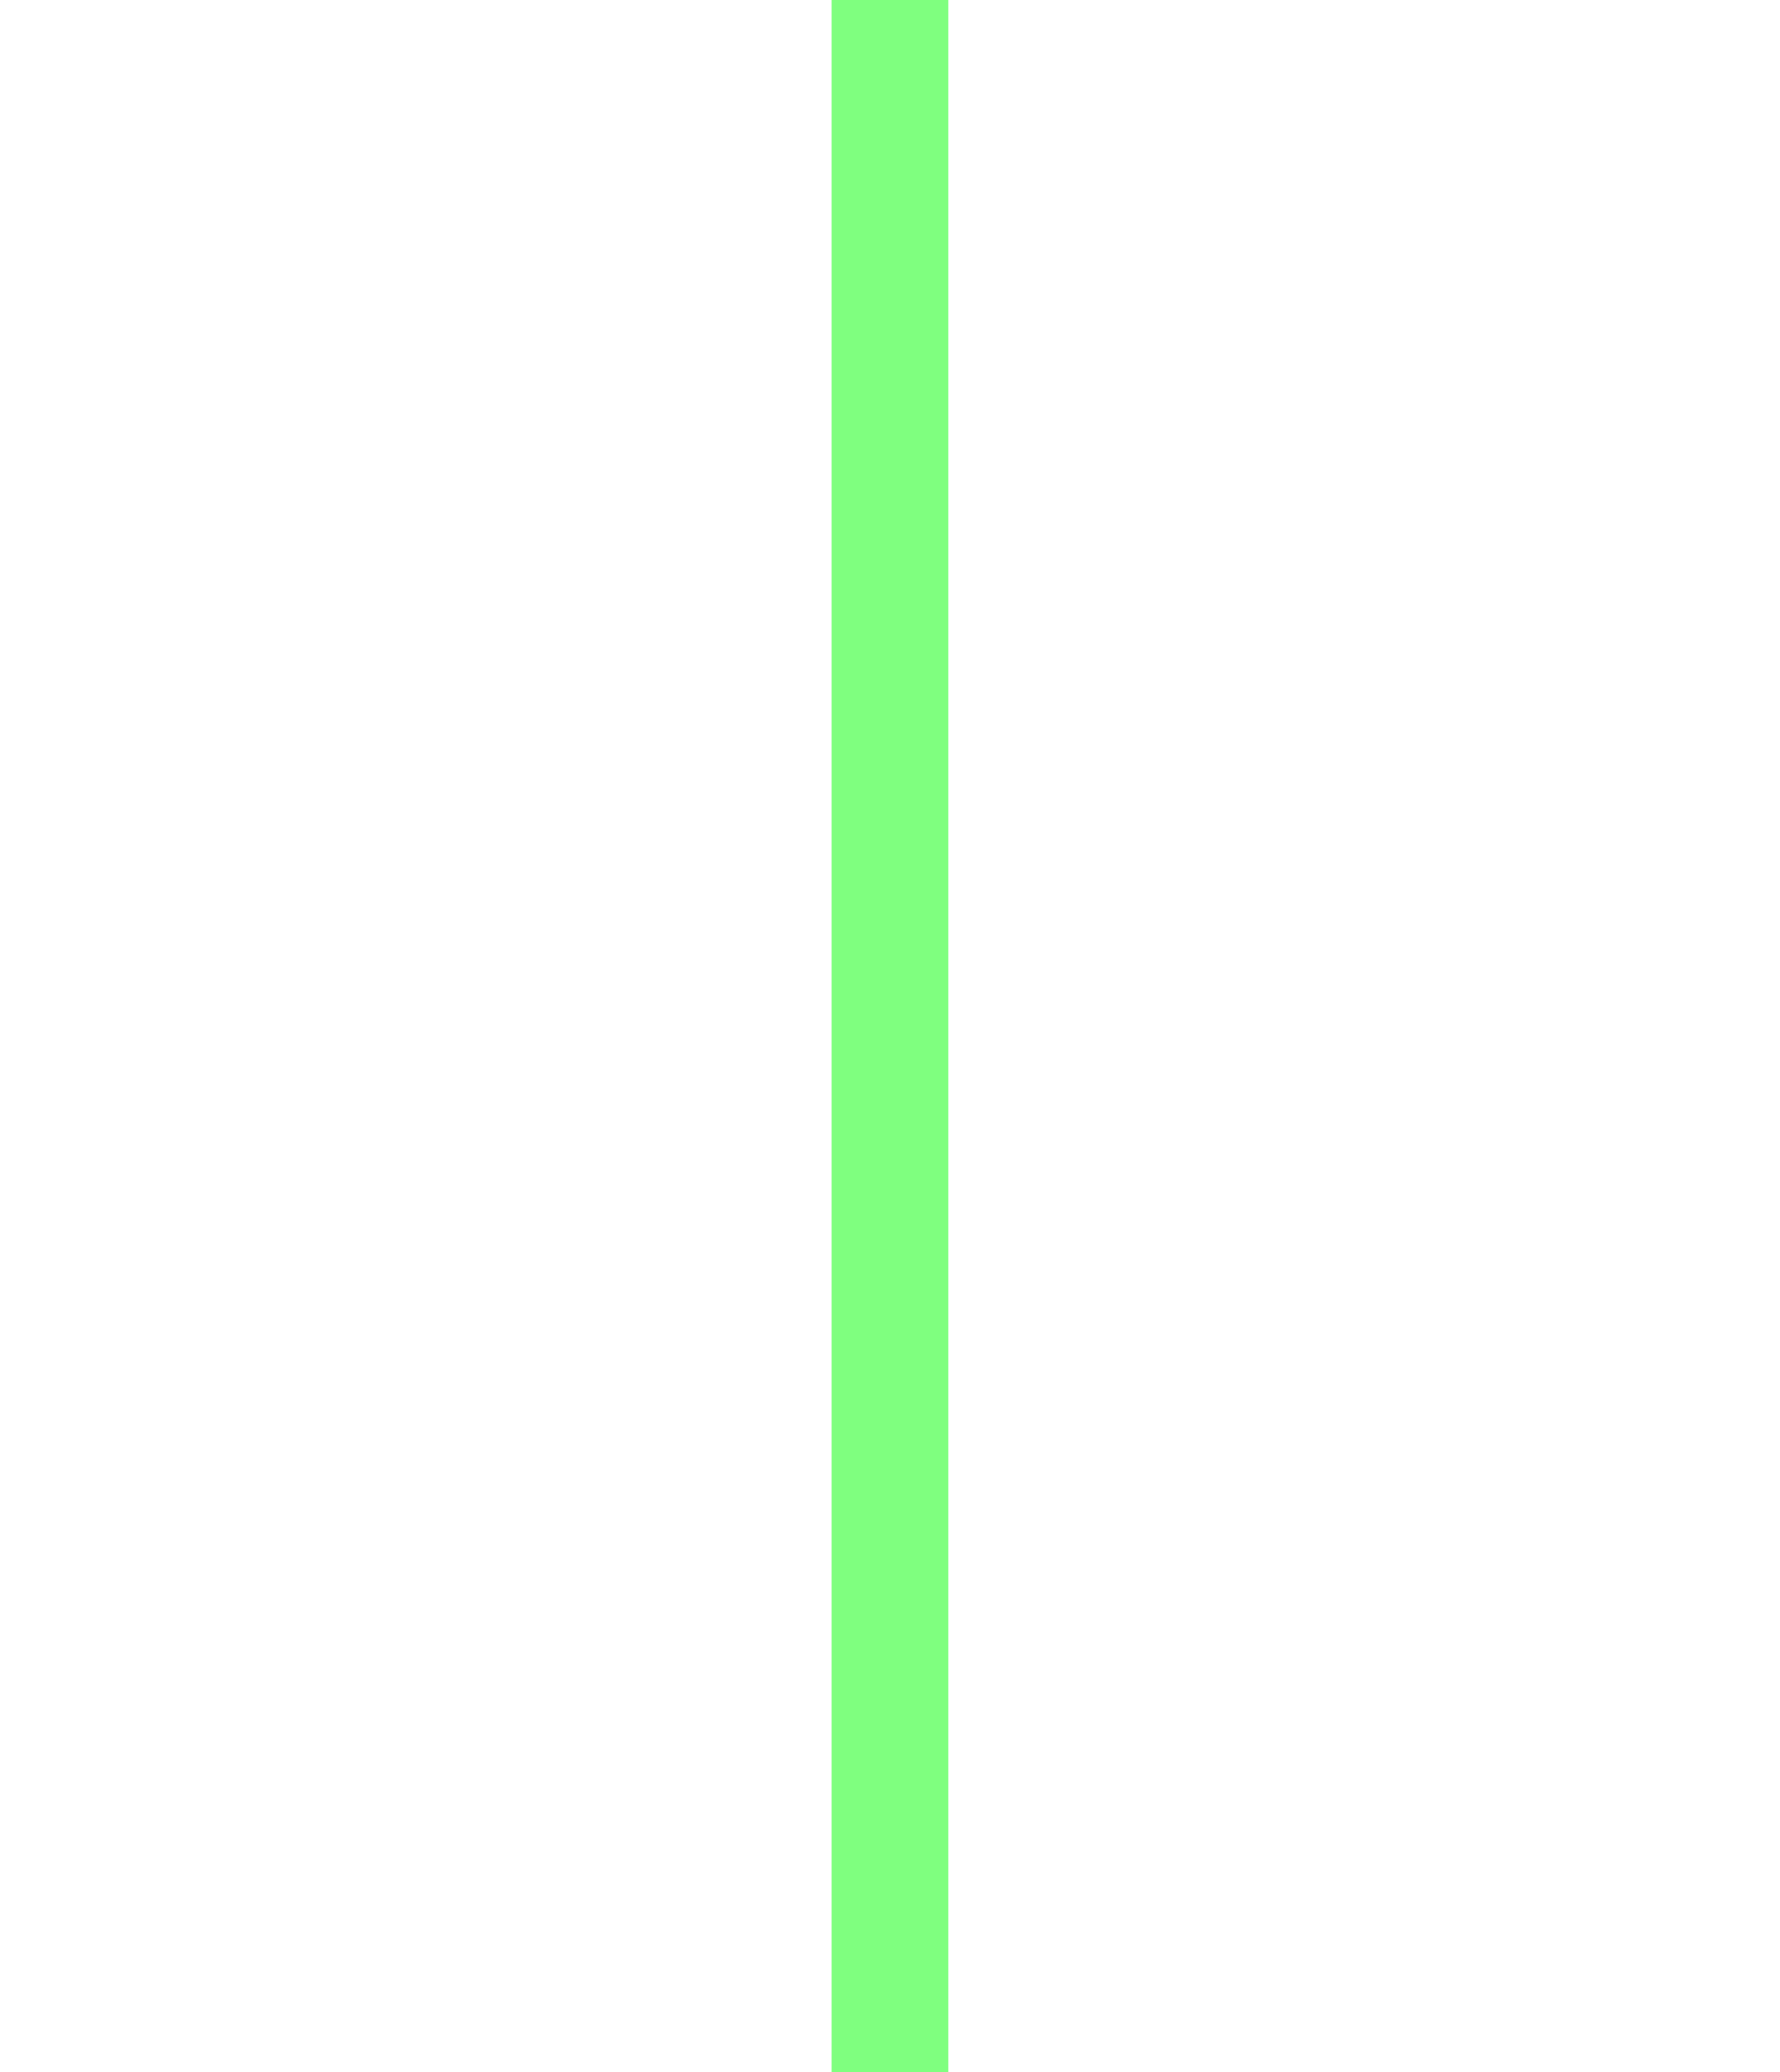
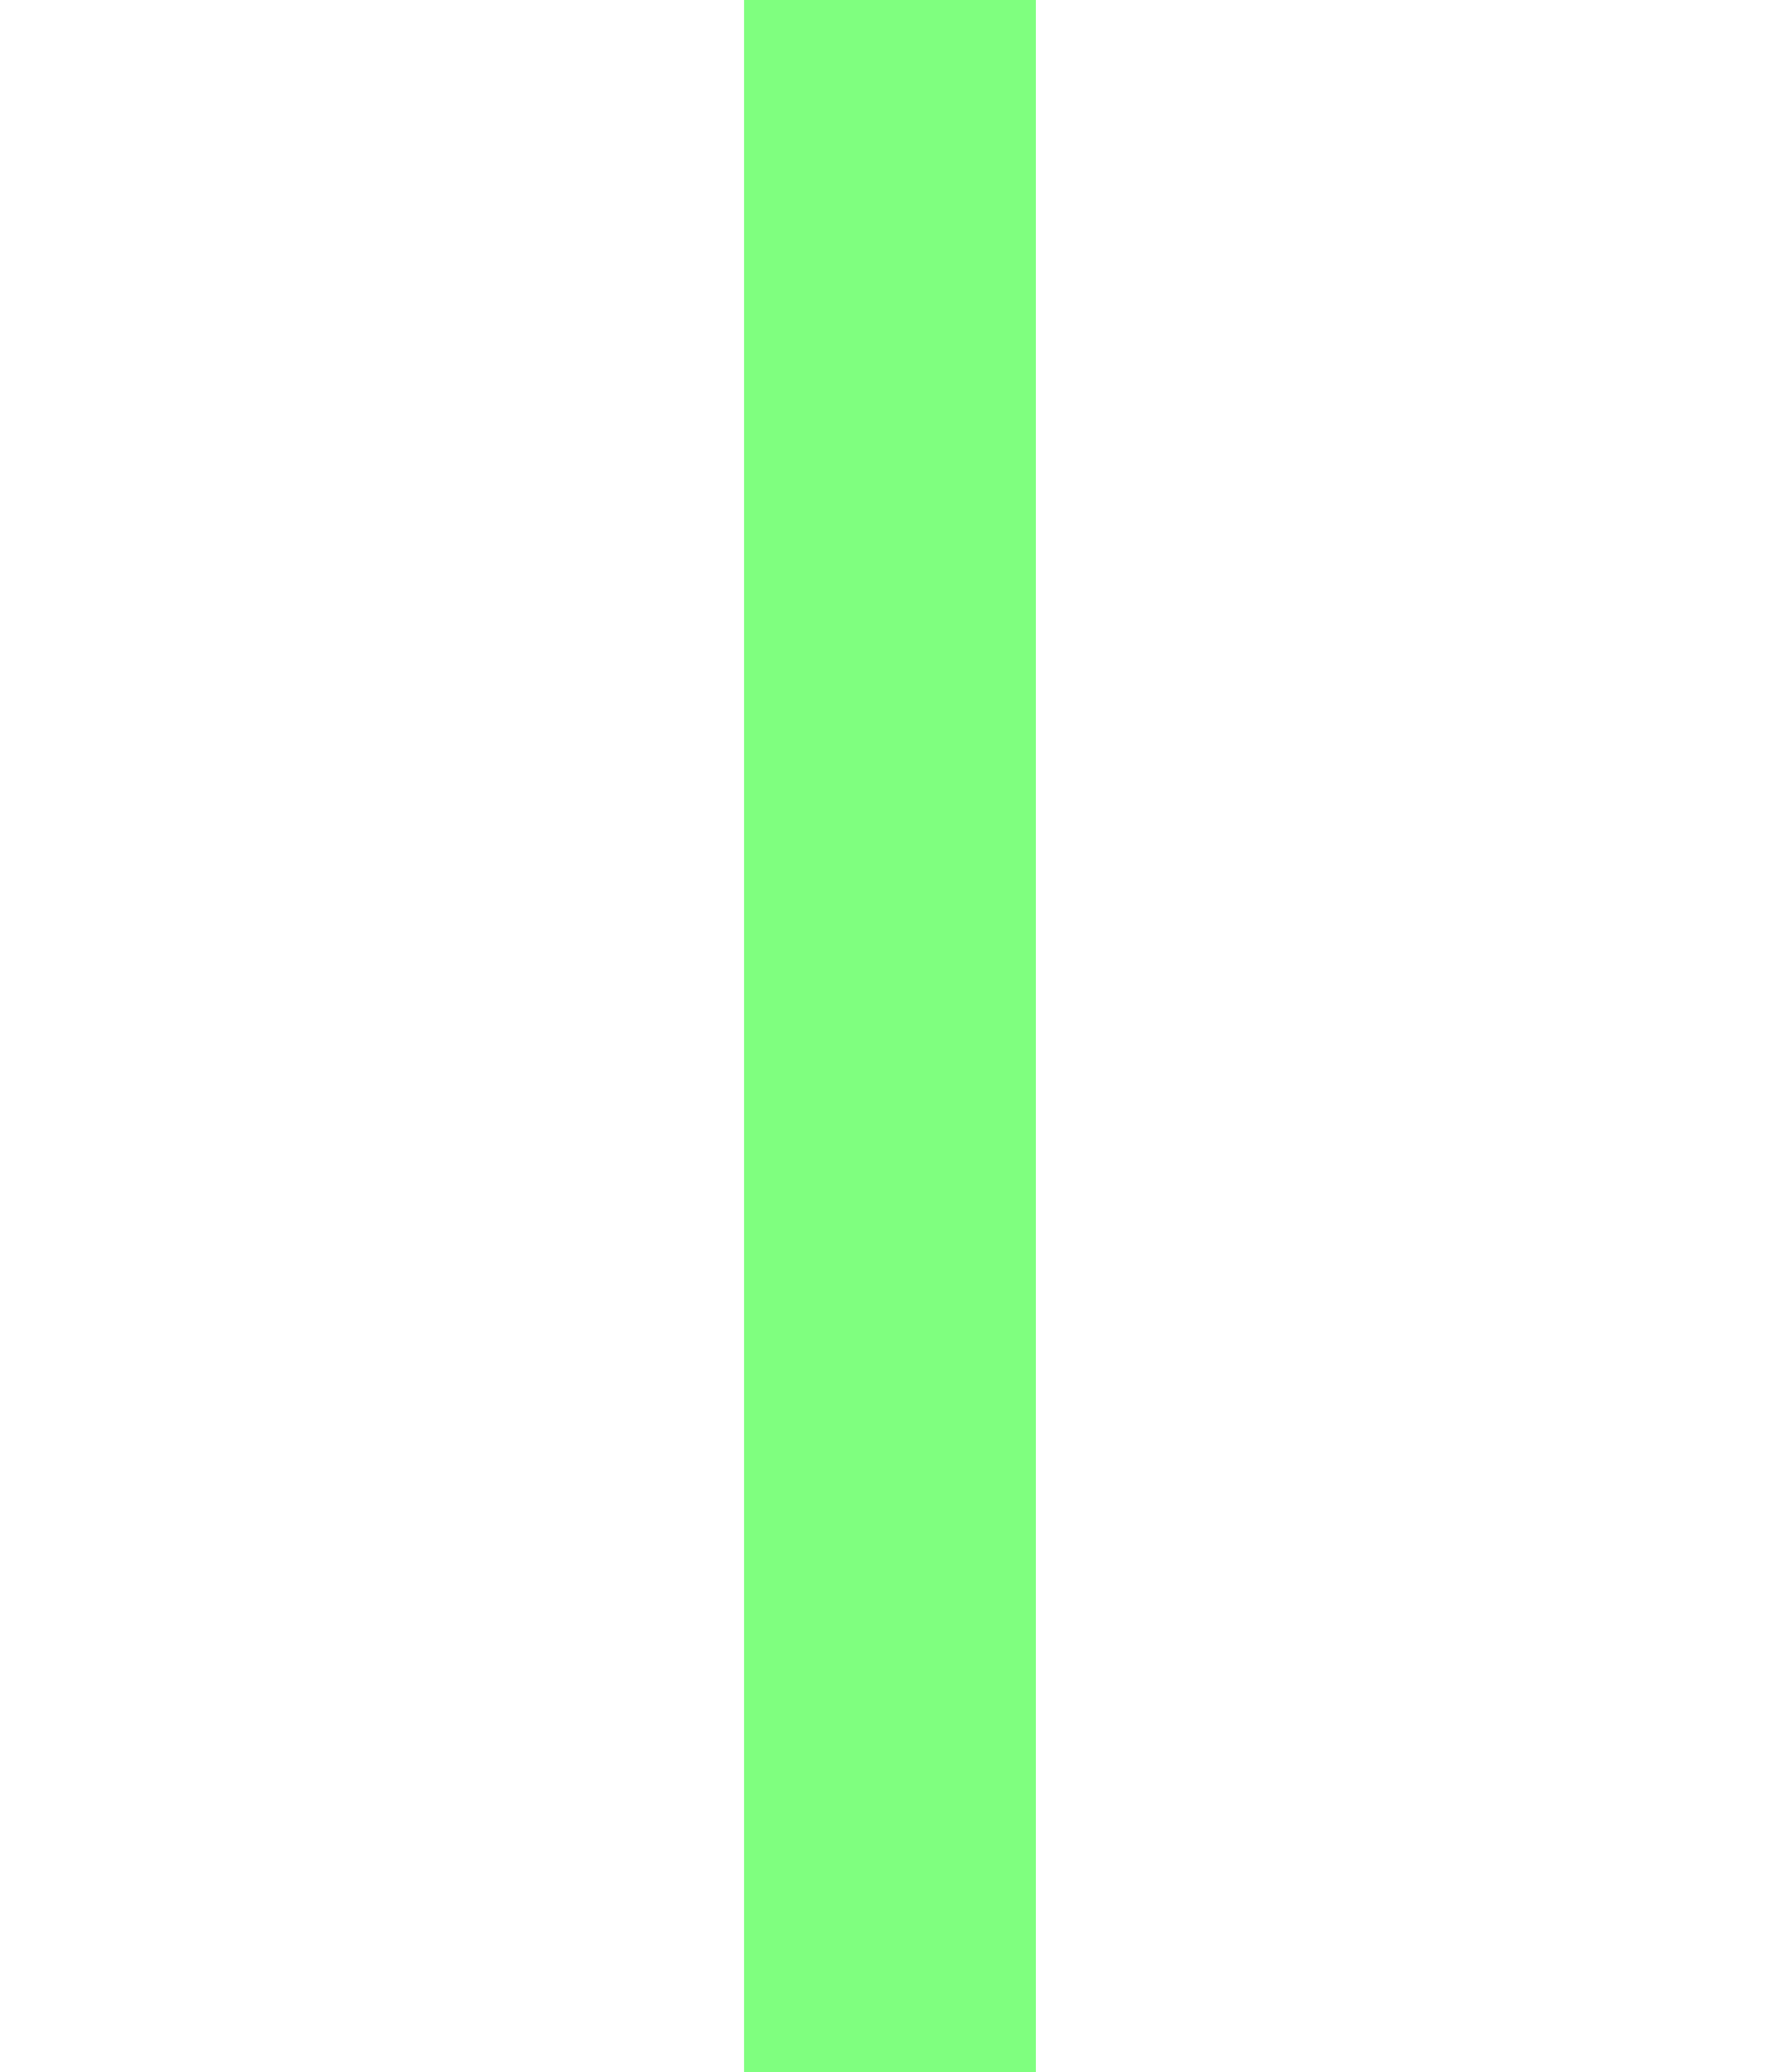
<svg xmlns="http://www.w3.org/2000/svg" width="61" height="71" viewBox="0 0 61 71" fill="none">
-   <line x1="30.5" y1="0" x2="30.5" y2="71" fill="none" stroke="#0F0" stroke-opacity="0.5" stroke-width="4" stroke-linejoin="round" />
+   <line x1="30.5" y1="0" x2="30.5" y2="71" fill="none" stroke="#0F0" stroke-opacity="0.5" stroke-width="10" stroke-linejoin="round" />
</svg>
